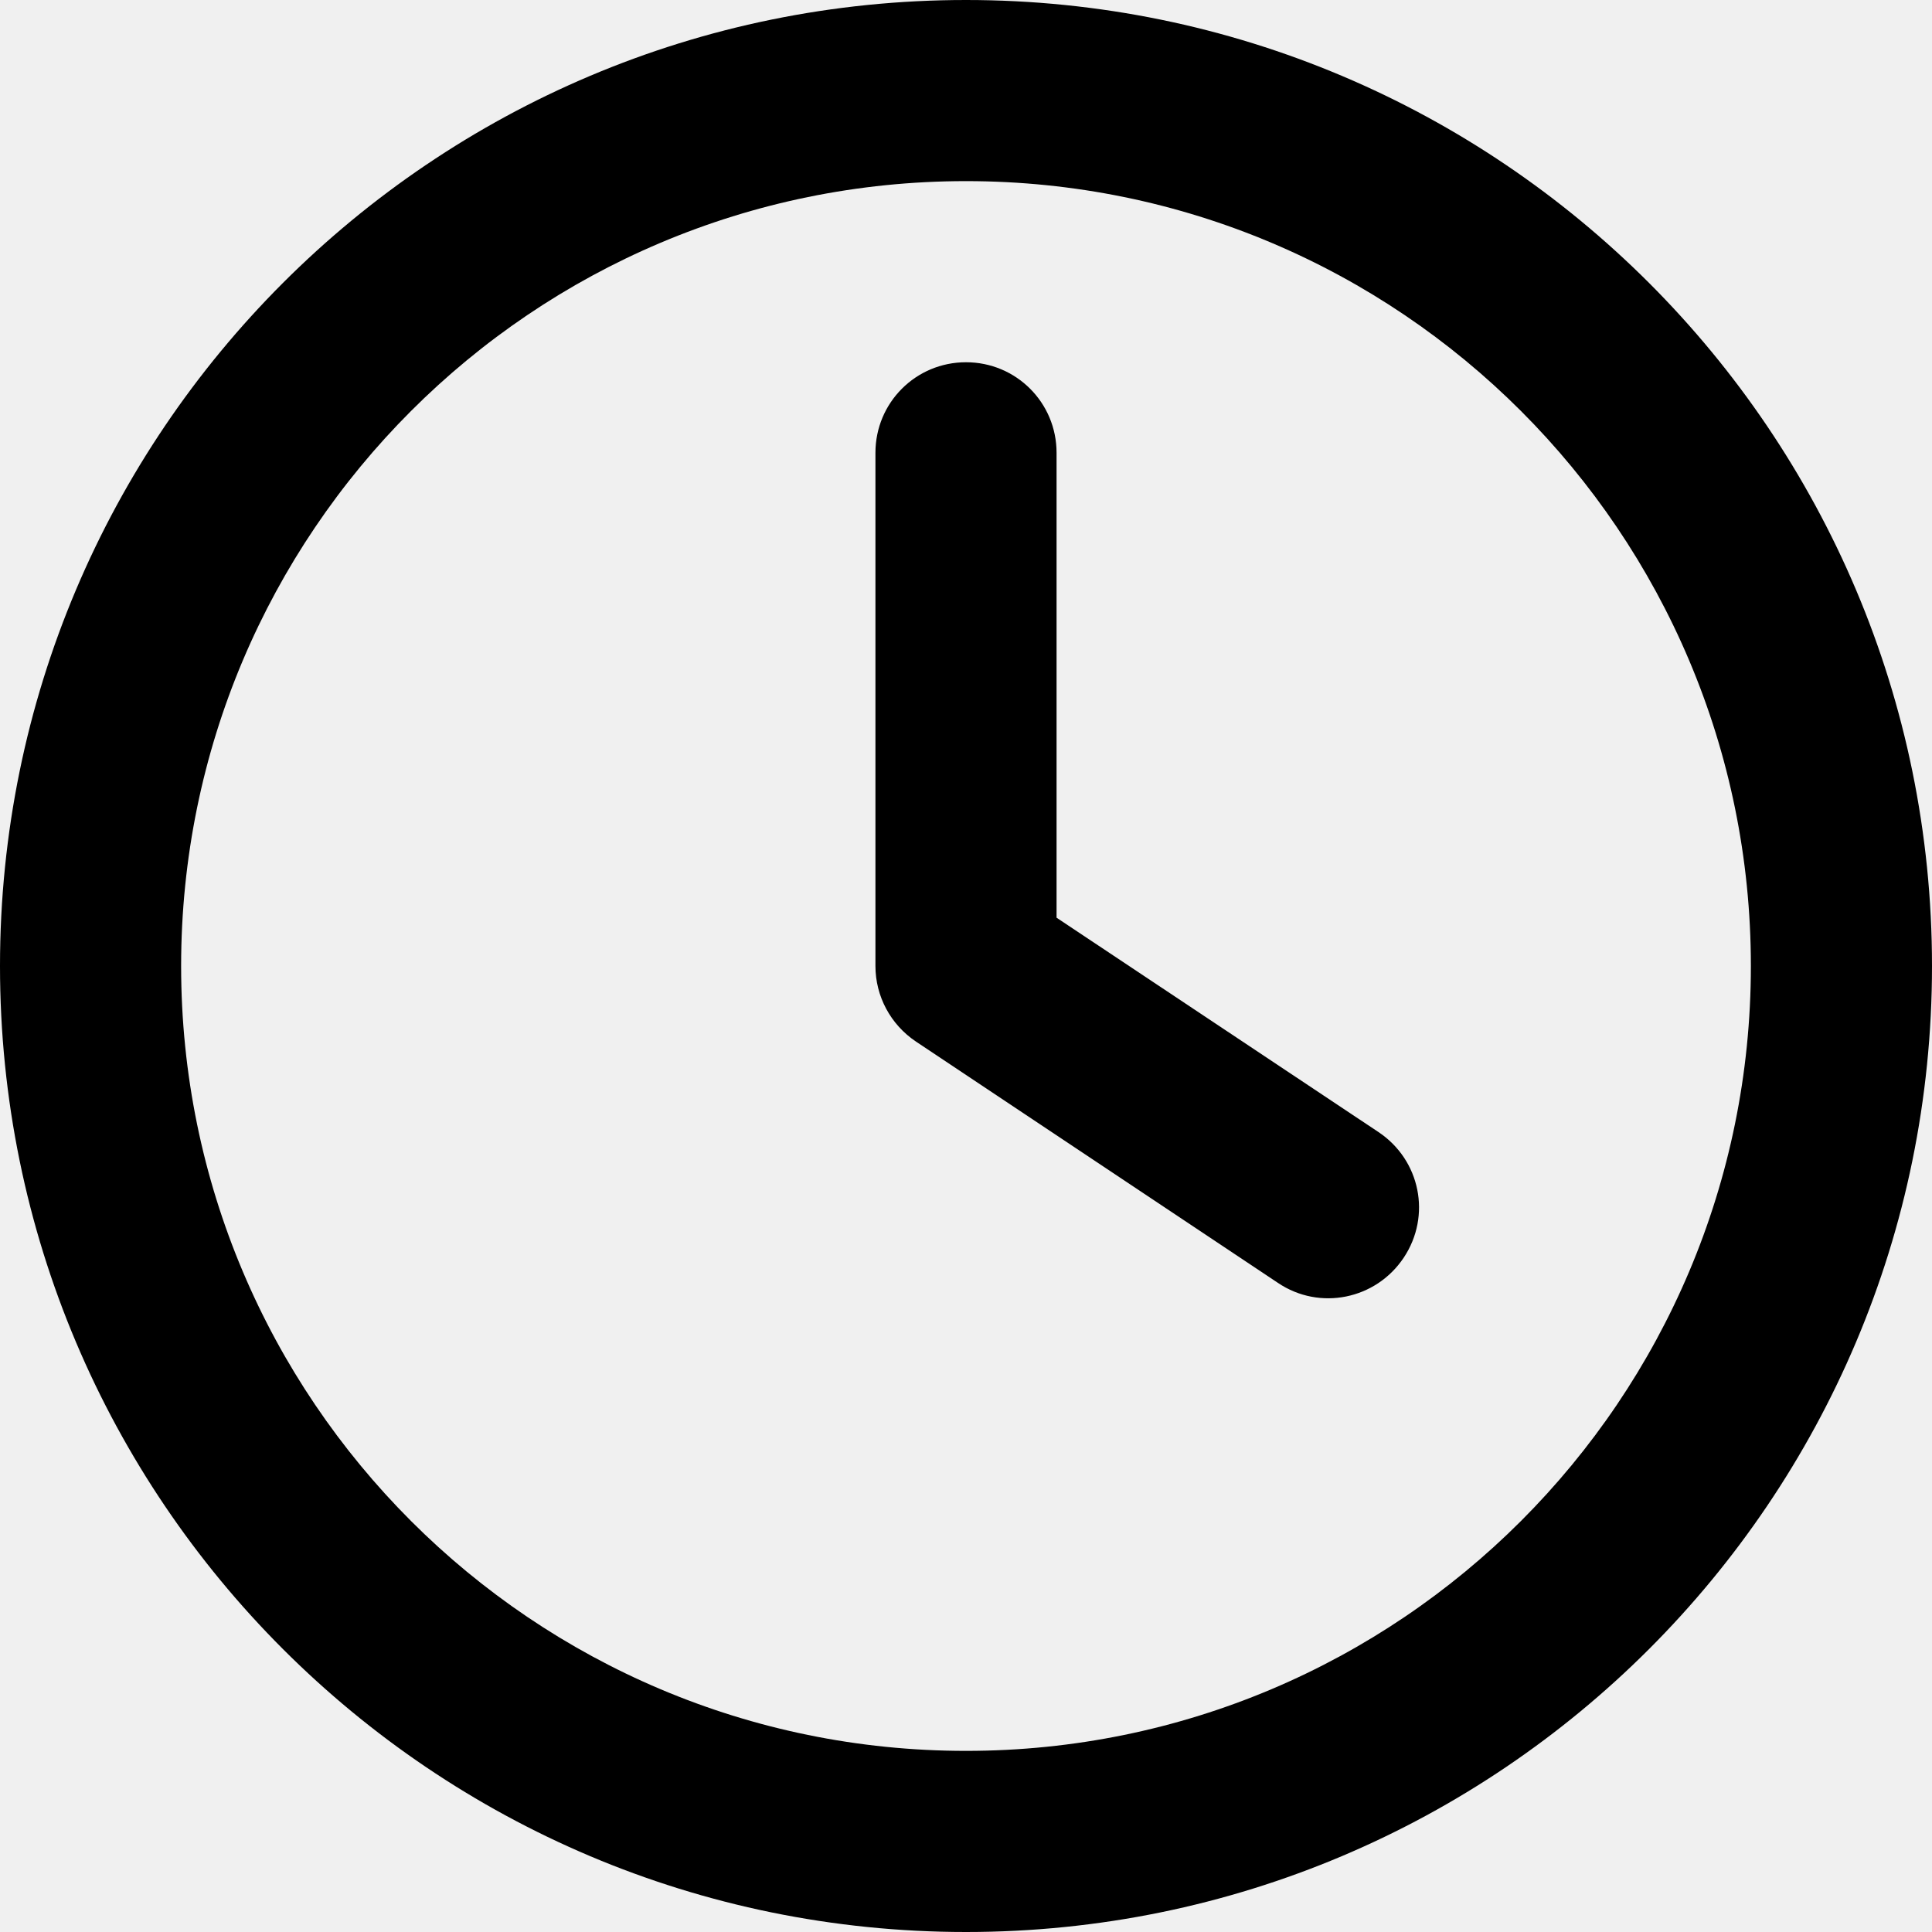
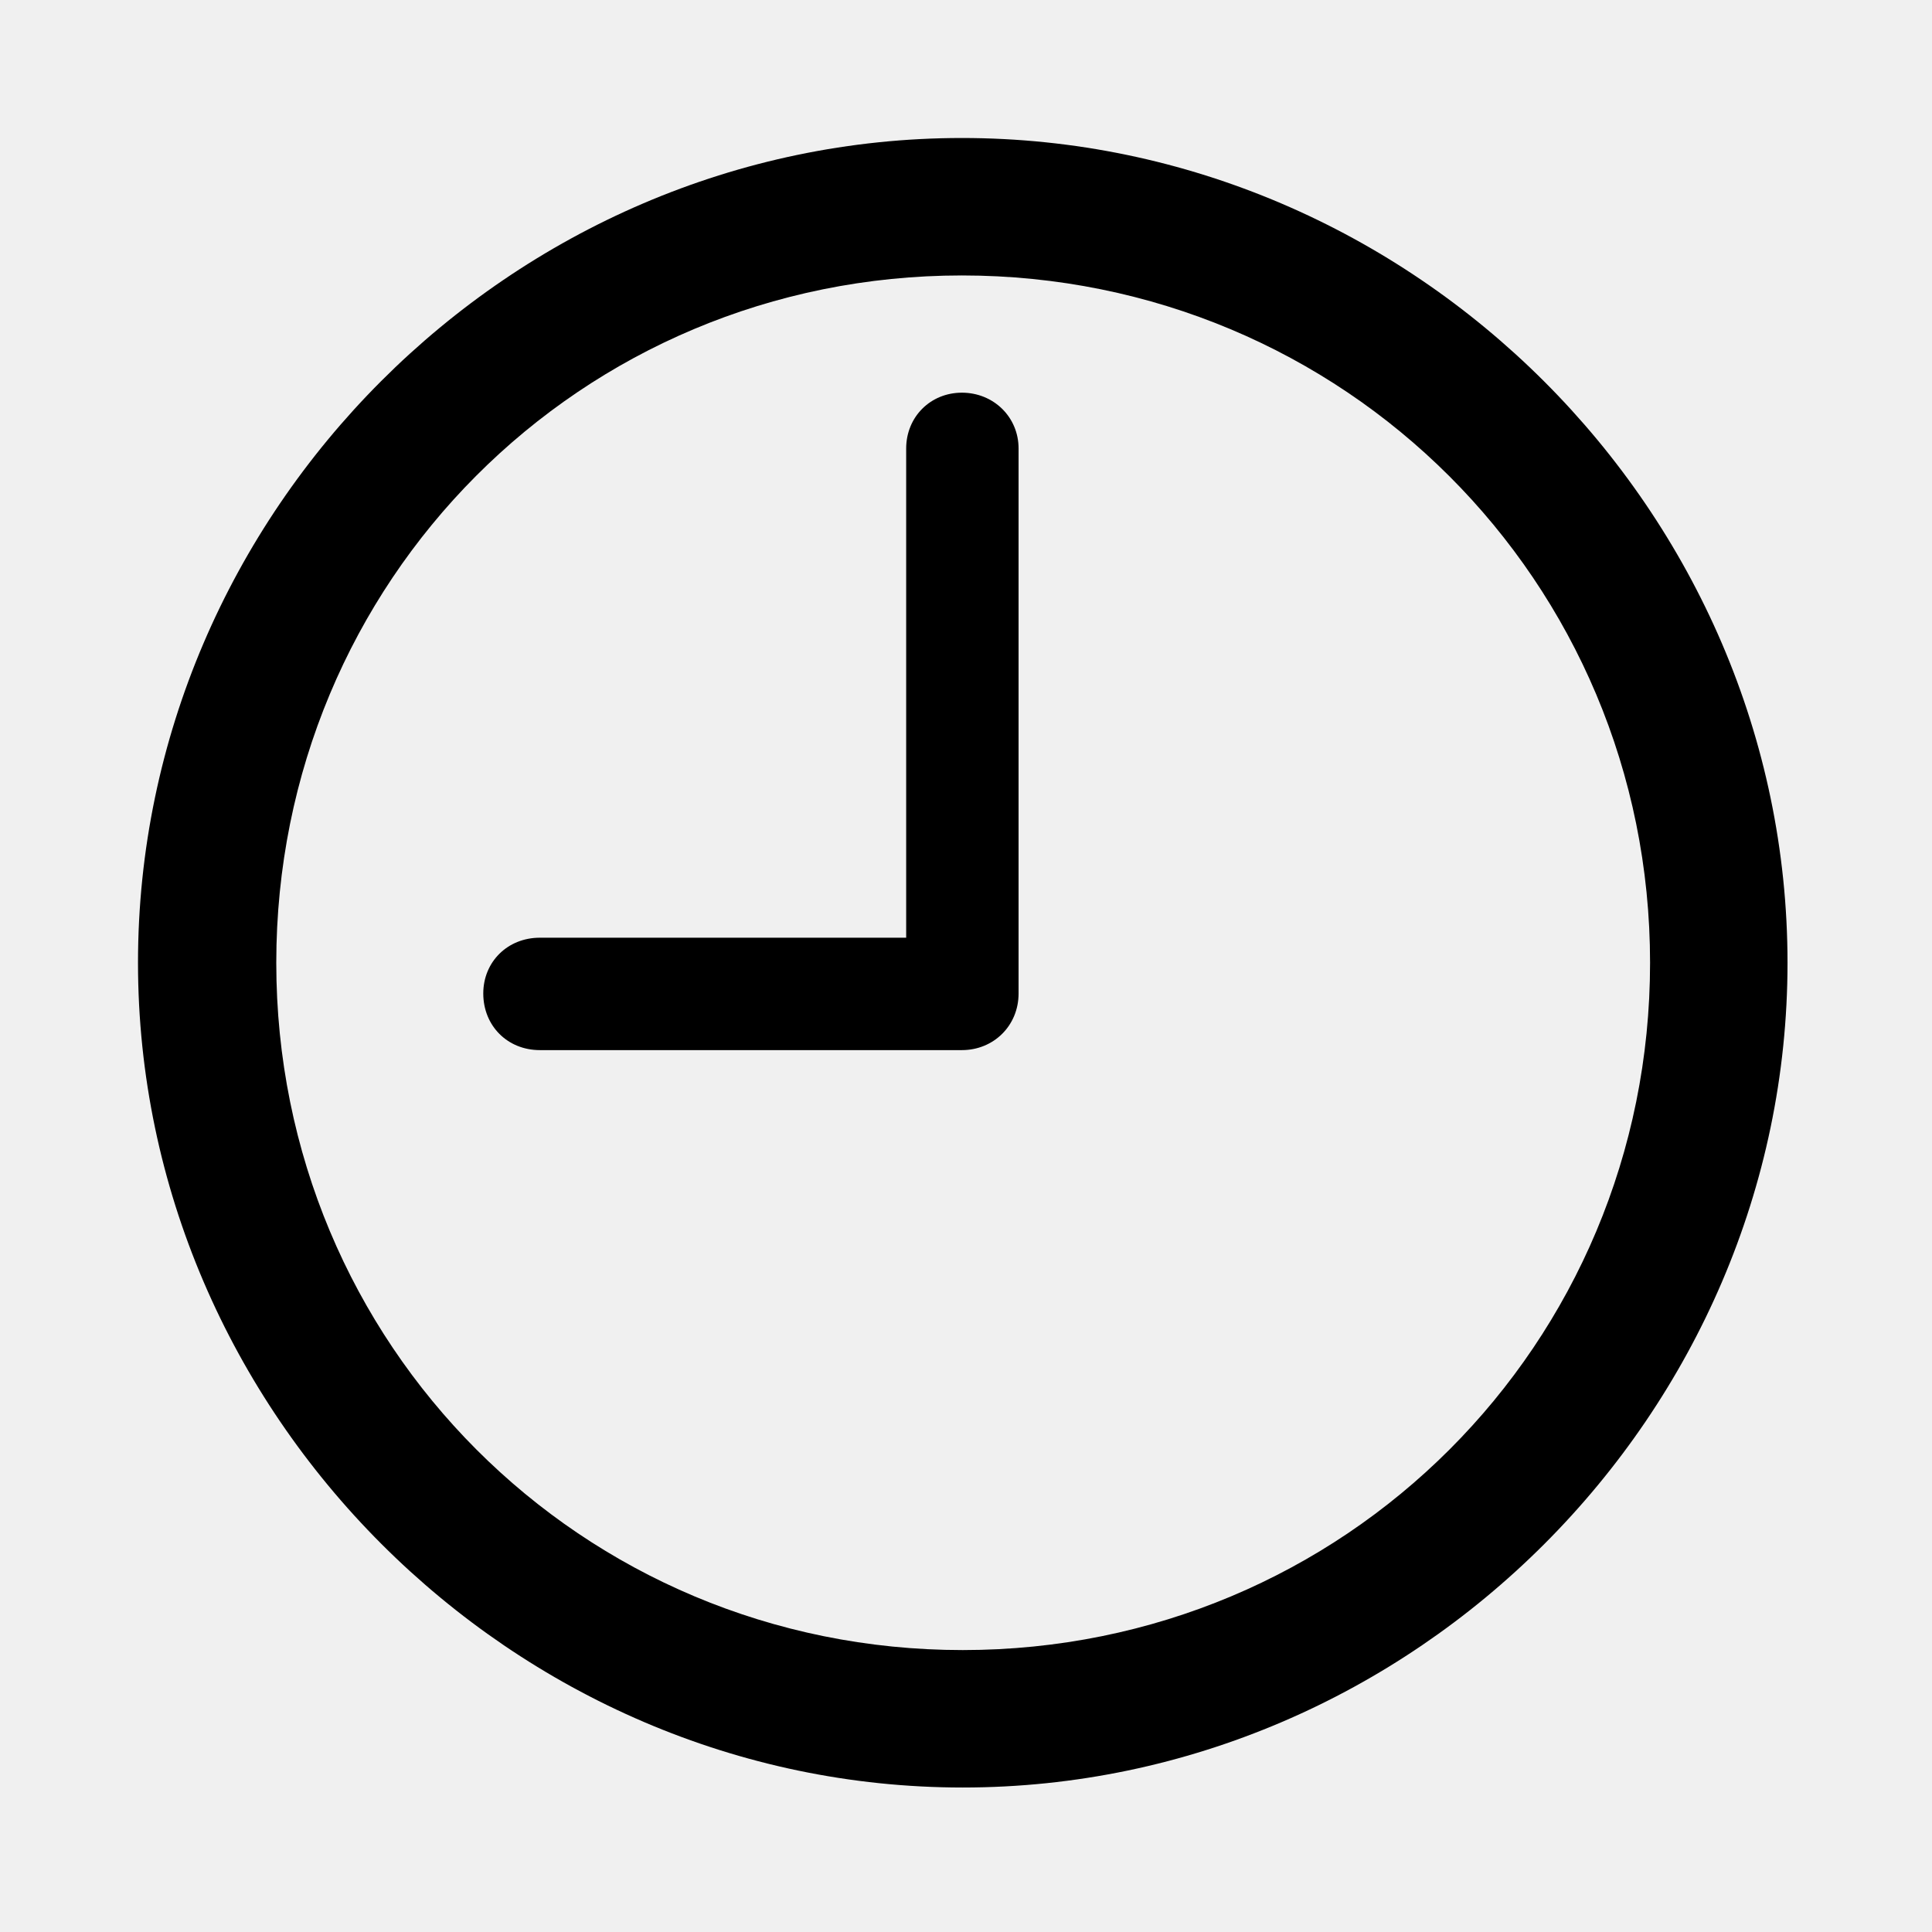
- <svg xmlns="http://www.w3.org/2000/svg" viewBox="0 0 512 512">
-   <path d="M464 256A208 208 0 1 1 48 256a208 208 0 1 1 416 0zM0 256a256 256 0 1 0 512 0A256 256 0 1 0 0 256zM232 120V256c0 8 4 15.5 10.7 20l96 64c11 7.4 25.9 4.4 33.3-6.7s4.4-25.9-6.7-33.3L280 243.2V120c0-13.3-10.7-24-24-24s-24 10.7-24 24z" />
+ <svg xmlns="http://www.w3.org/2000/svg" width="28" height="28" viewBox="0 0 28 28" fill="none">
+   <g clip-path="url(#clip0_2124_89320)">
+     <path d="M13.953 25.906C20.492 25.906 25.906 20.48 25.906 13.953C25.906 7.414 20.48 2 13.941 2C7.414 2 2 7.414 2 13.953C2 20.48 7.426 25.906 13.953 25.906ZM13.953 23.914C8.422 23.914 4.004 19.484 4.004 13.953C4.004 8.422 8.41 3.992 13.941 3.992C19.473 3.992 23.914 8.422 23.914 13.953C23.914 19.484 19.484 23.914 13.953 23.914Z" fill="black" />
+     <path d="M7.824 15.219H13.941C14.398 15.219 14.762 14.867 14.762 14.398V6.5C14.762 6.043 14.398 5.691 13.941 5.691C13.484 5.691 13.133 6.043 13.133 6.5V13.59H7.824C7.355 13.59 7.004 13.941 7.004 14.398C7.004 14.867 7.355 15.219 7.824 15.219Z" fill="black" />
+   </g>
+   <defs>
+     <clipPath id="clip0_2124_89320">
+       <rect width="23.906" height="23.918" fill="white" transform="translate(2 2)" />
+     </clipPath>
+   </defs>
</svg>
